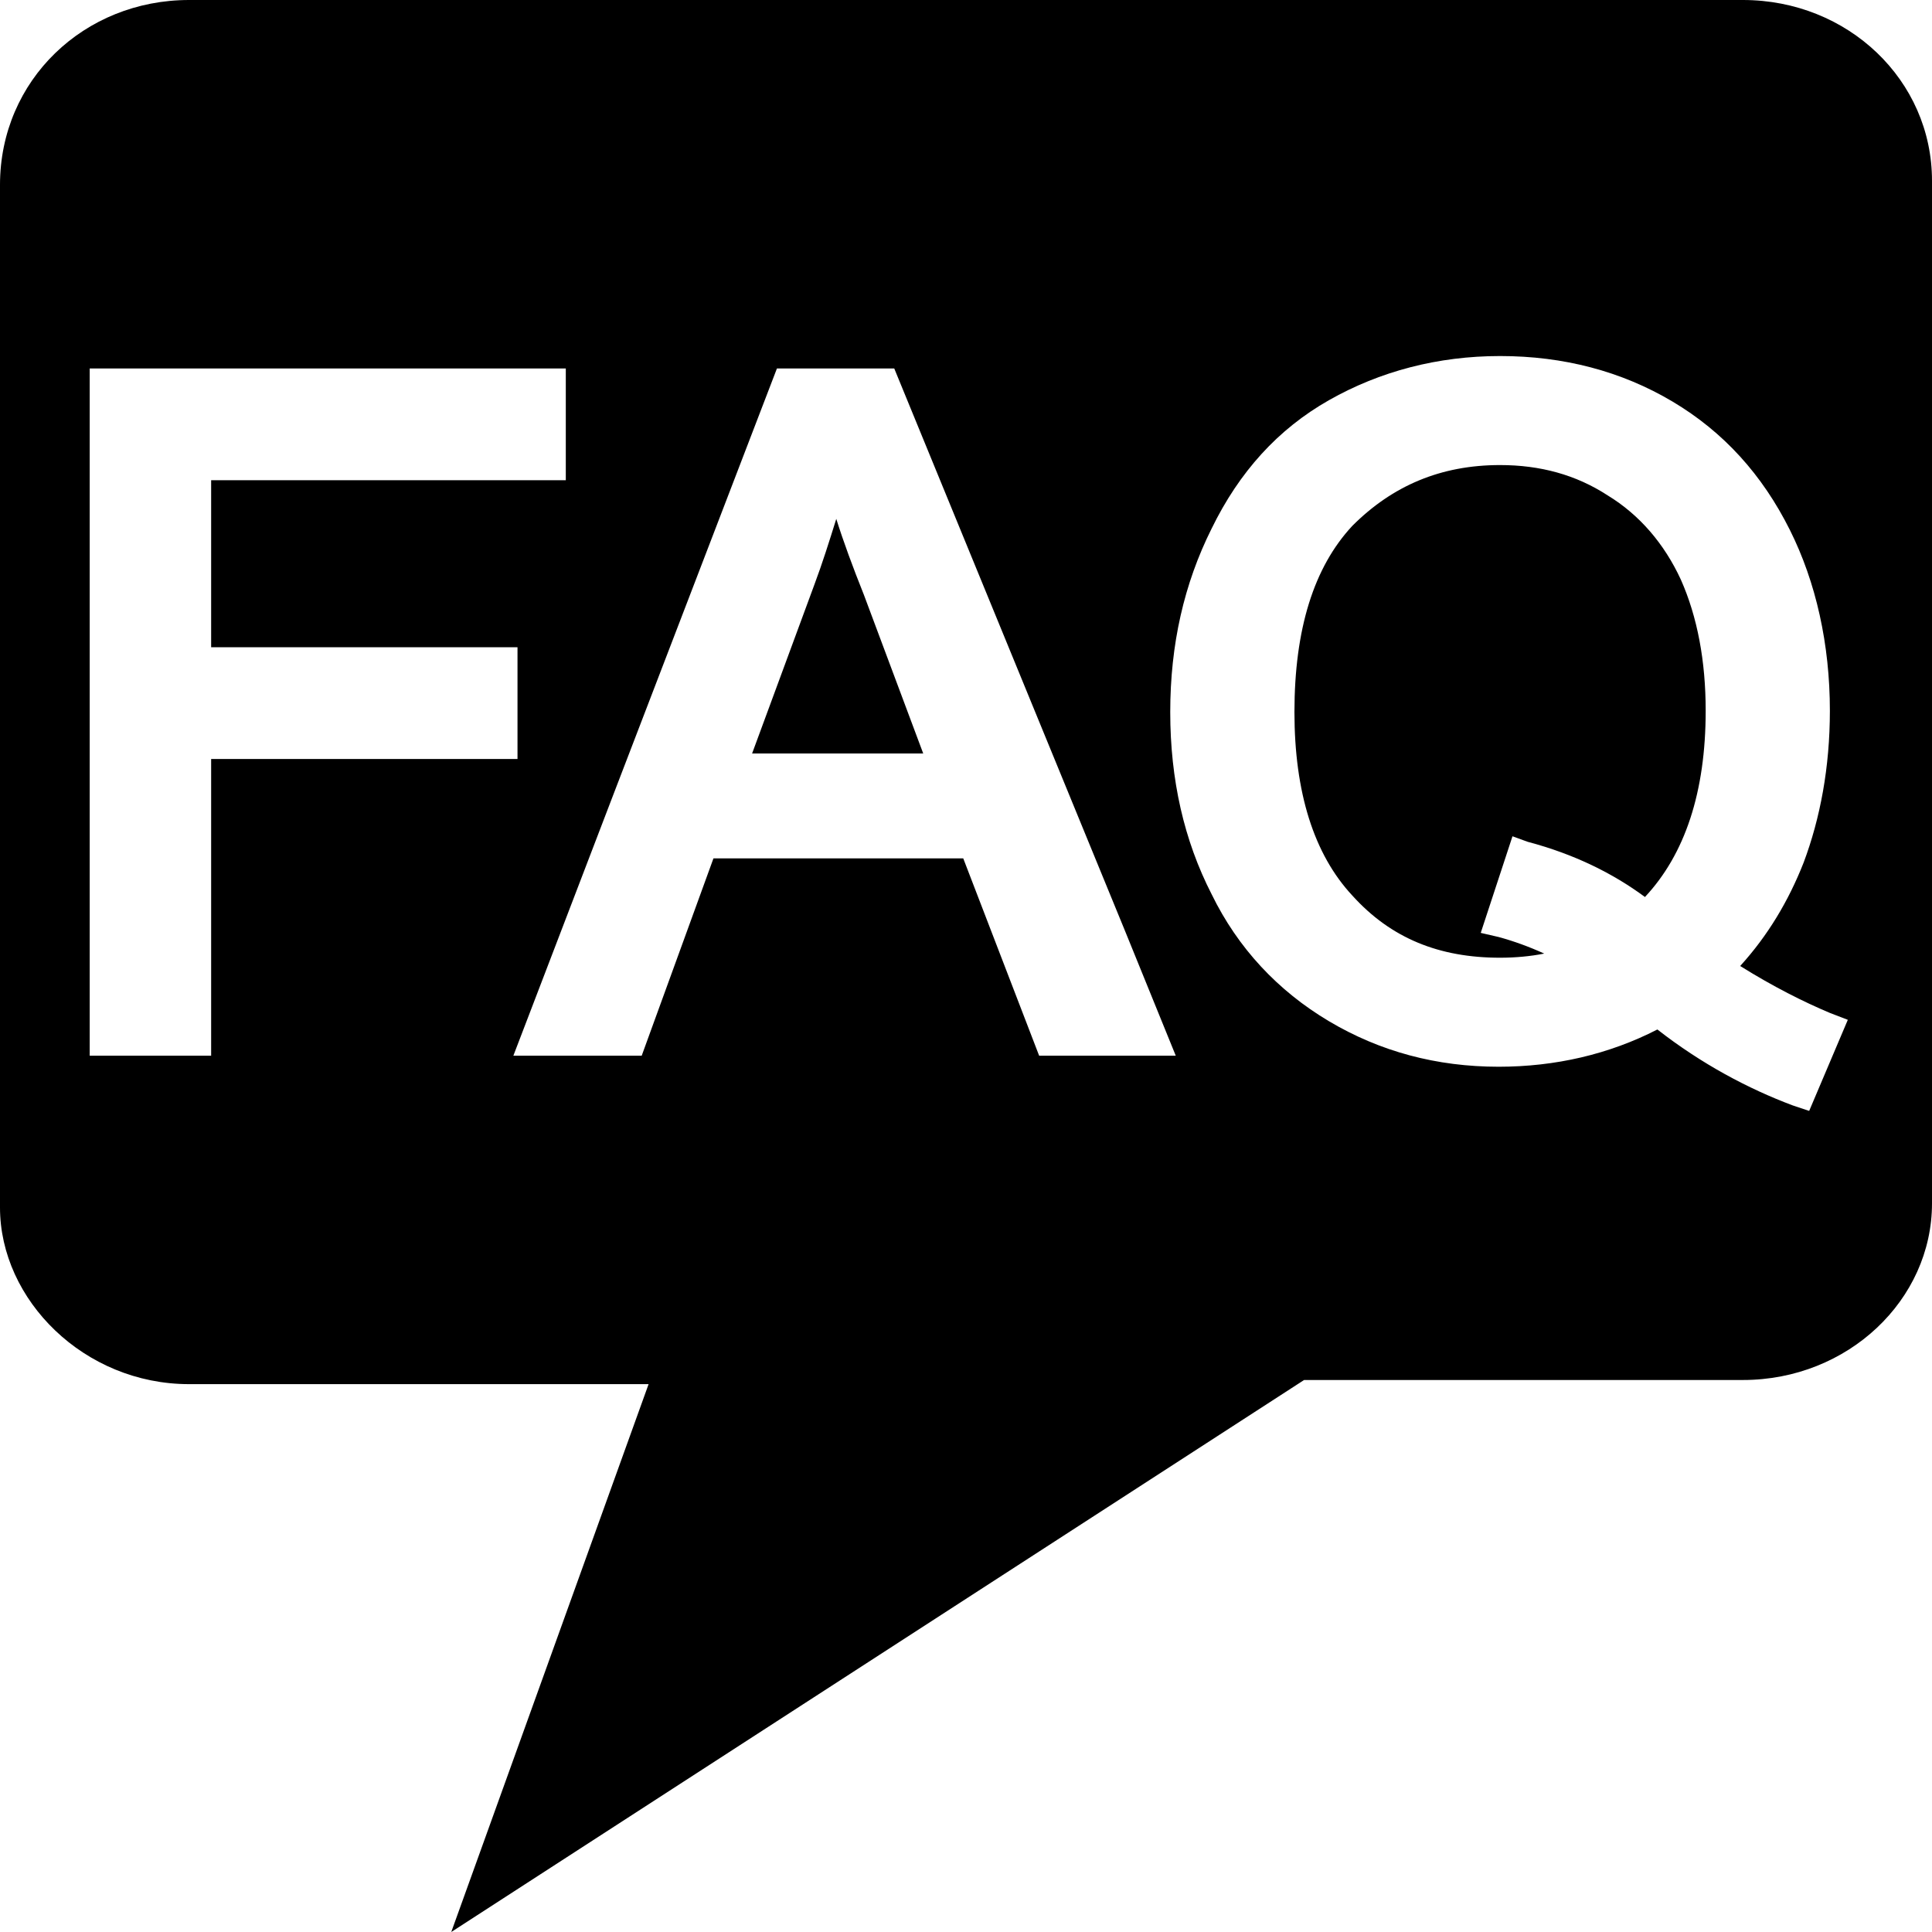
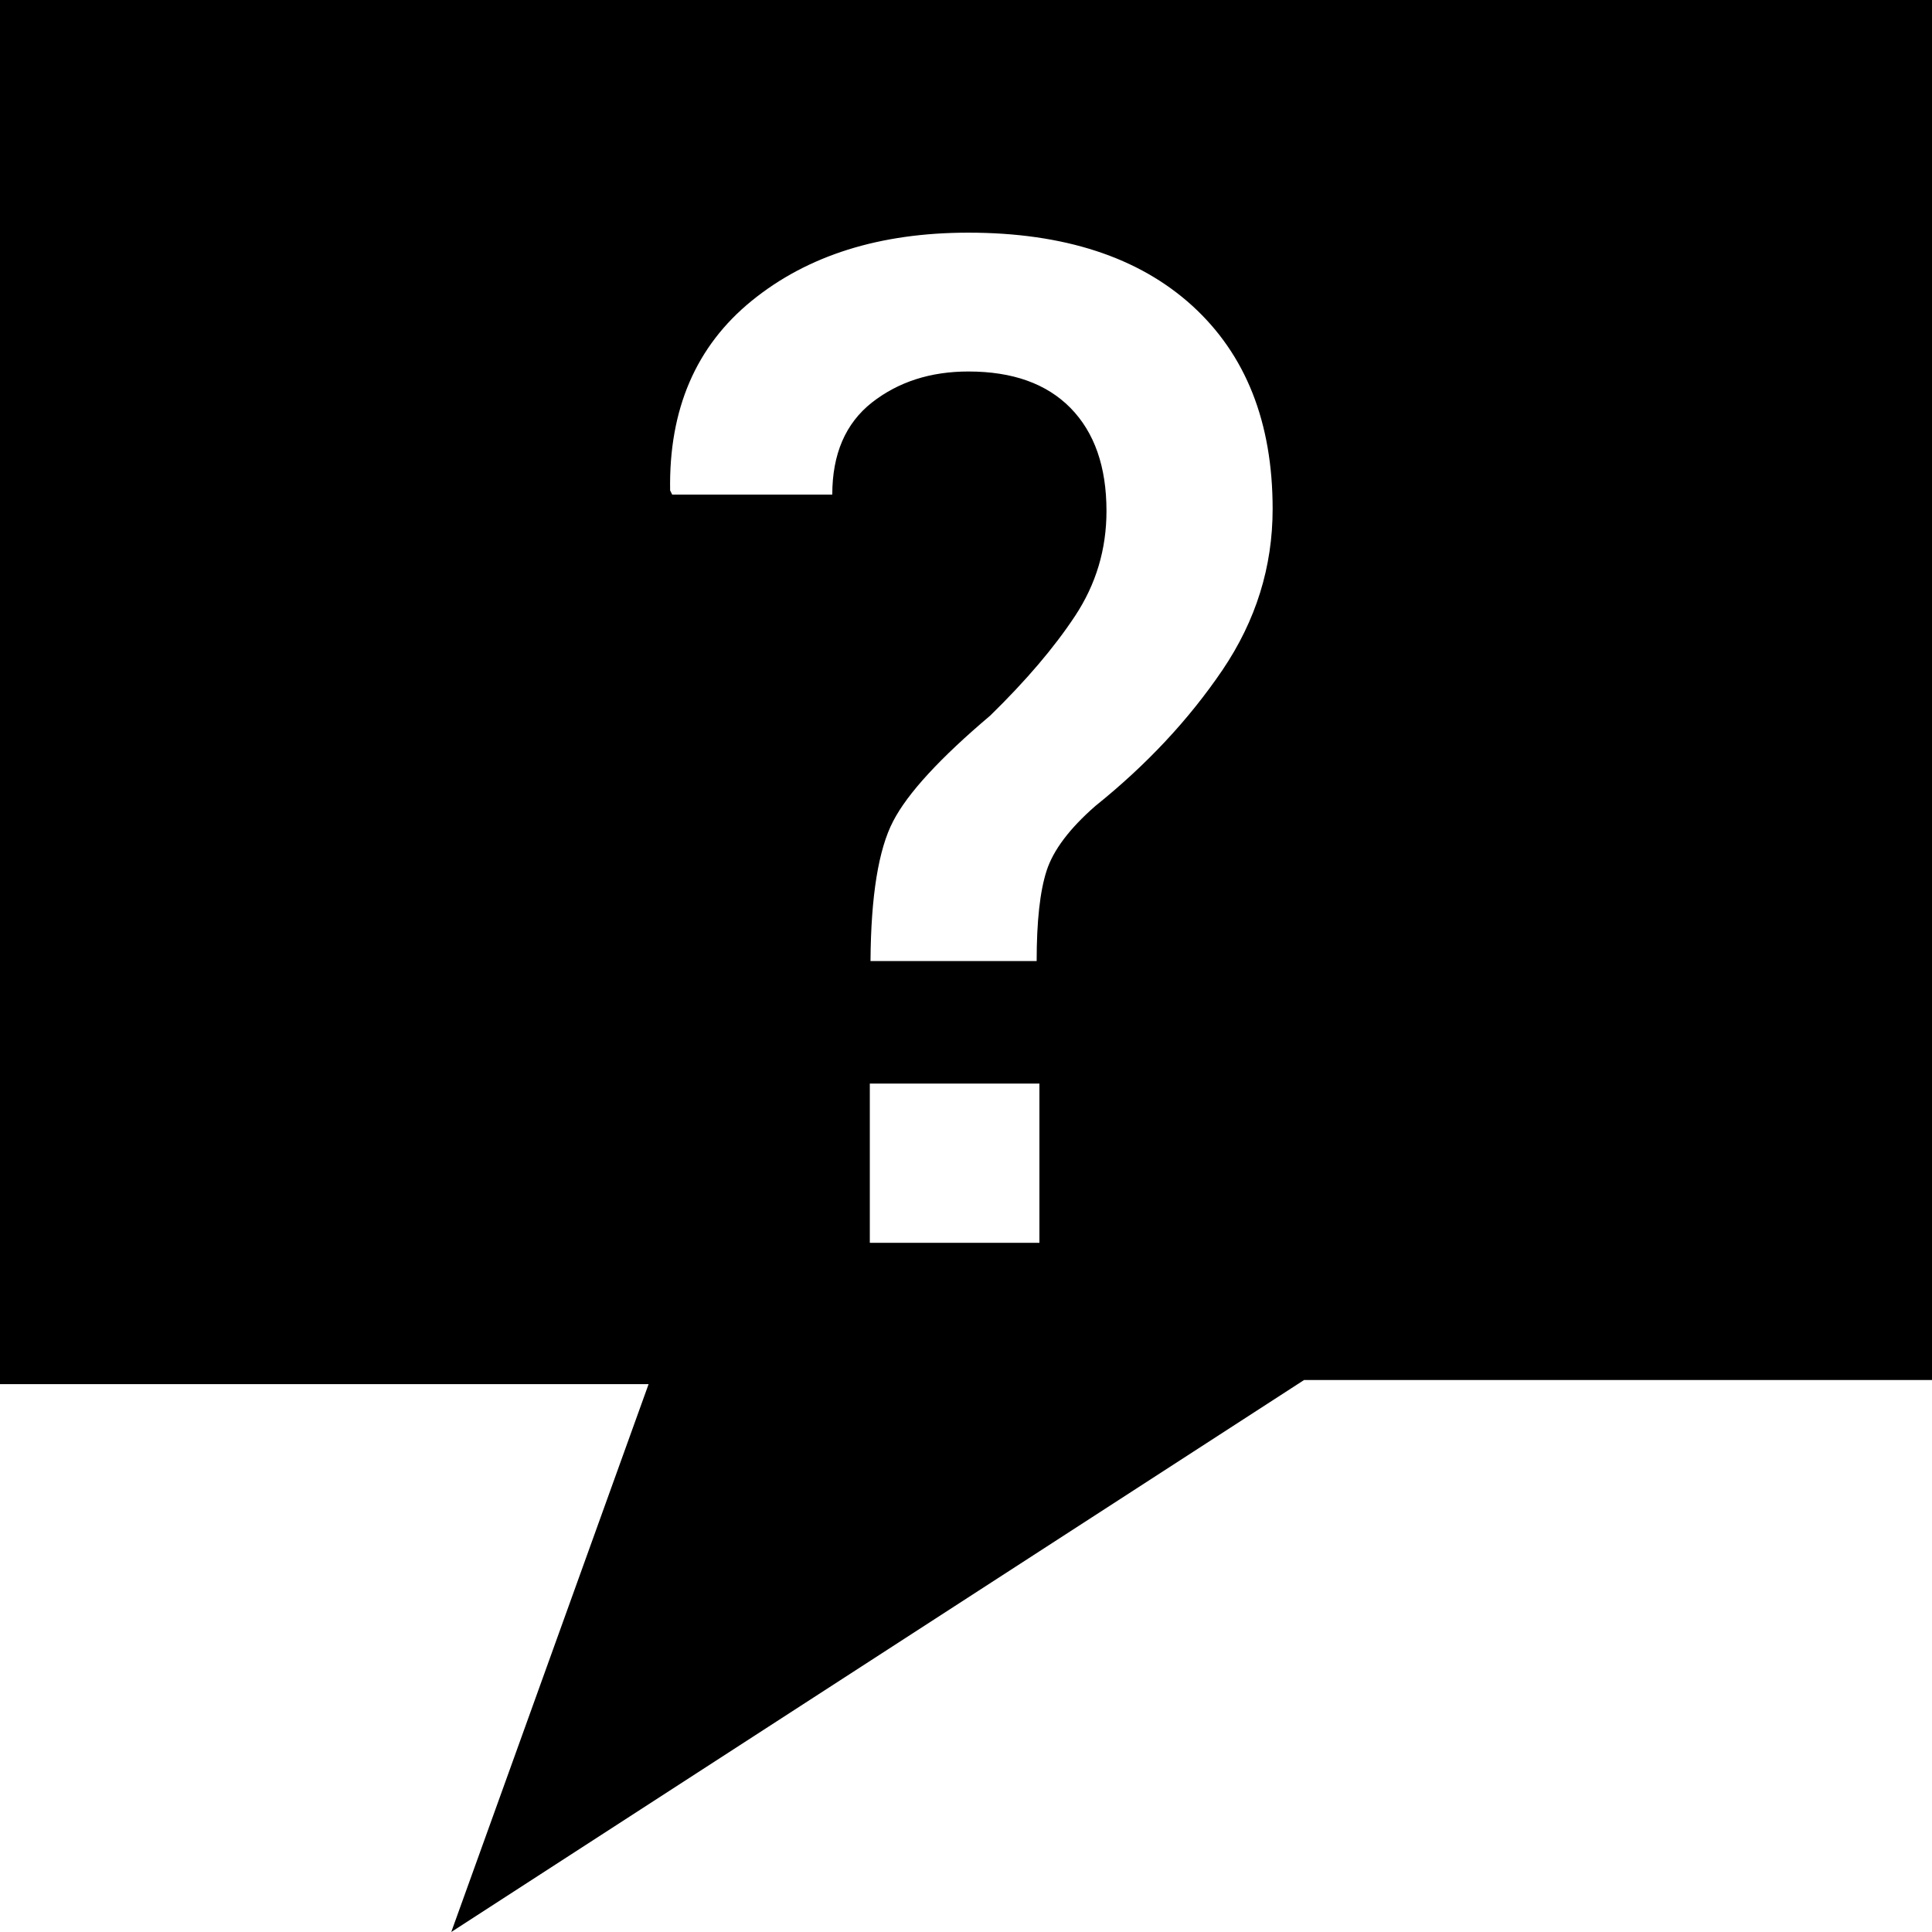
<svg xmlns="http://www.w3.org/2000/svg" version="1.1" id="faq" x="0px" y="0px" viewBox="0 0 14 14" style="enable-background:new 0 0 14 14;" xml:space="preserve">
-   <path d="M12.18,4.2c0.12,0.27,0.18,0.59,0.18,0.95c0,0.59-0.15,1.04-0.44,1.35  C11.69,6.33,11.41,6.19,11.07,6.1L10.96,6.06l-0.23,0.7l0.13,0.03  c0.11,0.03,0.22,0.07,0.33,0.12C11.09,6.93,10.98,6.94,10.87,6.94c-0.44,0-0.79-0.14-1.07-0.45  C9.52,6.19,9.38,5.74,9.38,5.16C9.38,4.56,9.52,4.11,9.8,3.81C10.09,3.52,10.44,3.37,10.87,3.37  c0.29,0,0.55,0.07,0.78,0.22C11.88,3.73,12.06,3.94,12.18,4.2z M6.06,3.76  C6.01,3.92,5.96,4.08,5.9,4.24L5.45,5.46H6.69L6.26,4.31C6.18,4.11,6.11,3.92,6.06,3.76  z M14,1.31v6.08v1.33C14,9.42,13.39,10,12.63,10H9.45l-6.18,4l1.43-3.97H1.37  C0.61,10.03,0,9.42,0,8.75V7.65v-6.31C0,0.58,0.61,0,1.37,0H12.63C13.39,0,14,0.58,14,1.31z M1.53,5.5  H3.75V4.69H1.53V3.48h2.57v-0.81H0.65v4.98h0.88V5.5z M8.52,7.65l-0.37-0.91L6.48,2.67H5.63  L4.44,5.77l-0.72,1.88h0.93l0.52-1.43h1.81l0.55,1.43H8.52z M13.39,7.39l-0.13-0.05  c-0.19-0.08-0.41-0.19-0.65-0.34c0.2-0.22,0.35-0.47,0.46-0.75c0.12-0.32,0.19-0.69,0.19-1.1  c0-0.48-0.1-0.93-0.29-1.31C12.77,3.44,12.49,3.13,12.12,2.91C11.75,2.69,11.33,2.58,10.87,2.58  C10.42,2.58,10,2.69,9.63,2.9c-0.37,0.21-0.65,0.52-0.85,0.93  C8.58,4.23,8.48,4.67,8.48,5.16s0.1,0.93,0.3,1.32C8.97,6.87,9.26,7.18,9.63,7.4  C10,7.62,10.41,7.73,10.86,7.73c0.41,0,0.8-0.09,1.15-0.27  c0.32,0.25,0.66,0.43,0.98,0.55l0.12,0.04L13.39,7.39z" />
+   <path d="M14,0v10H9.45l-6.18,4l1.43-3.97H0V0H14z M8.64,2.216  C8.252,1.863,7.71,1.686,7.017,1.686c-0.641,0-1.164,0.164-1.569,0.493  c-0.405,0.329-0.602,0.787-0.592,1.375l0.015,0.03h1.16  c0-0.294,0.096-0.516,0.287-0.667C6.51,2.767,6.743,2.692,7.017,2.692  c0.321,0,0.567,0.088,0.741,0.265c0.173,0.177,0.26,0.425,0.26,0.746  c0,0.278-0.076,0.531-0.228,0.761C7.638,4.694,7.433,4.934,7.176,5.185  C6.812,5.493,6.577,5.748,6.472,5.951C6.366,6.154,6.311,6.492,6.308,6.964h1.204  c0-0.288,0.024-0.506,0.072-0.654c0.048-0.149,0.166-0.306,0.354-0.47  C8.309,5.542,8.615,5.214,8.858,4.856C9.101,4.497,9.222,4.108,9.222,3.688  C9.222,3.06,9.028,2.57,8.64,2.216z M6.303,9.006h1.229V7.852H6.303V9.006z" />
</svg>
